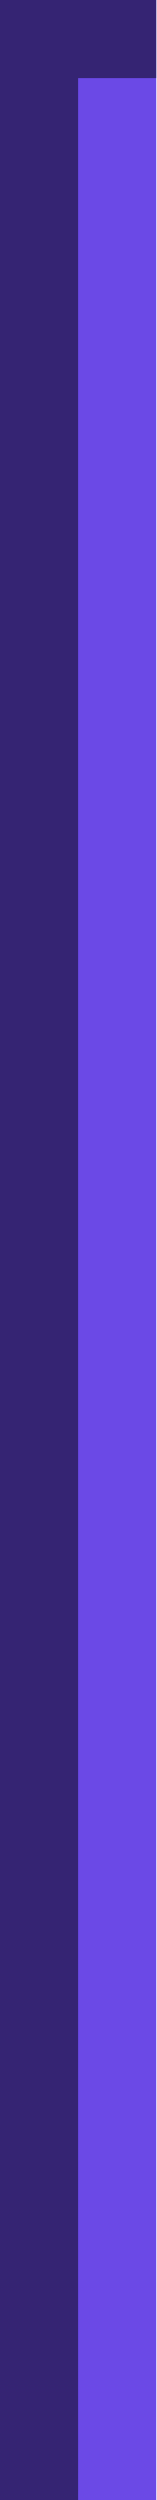
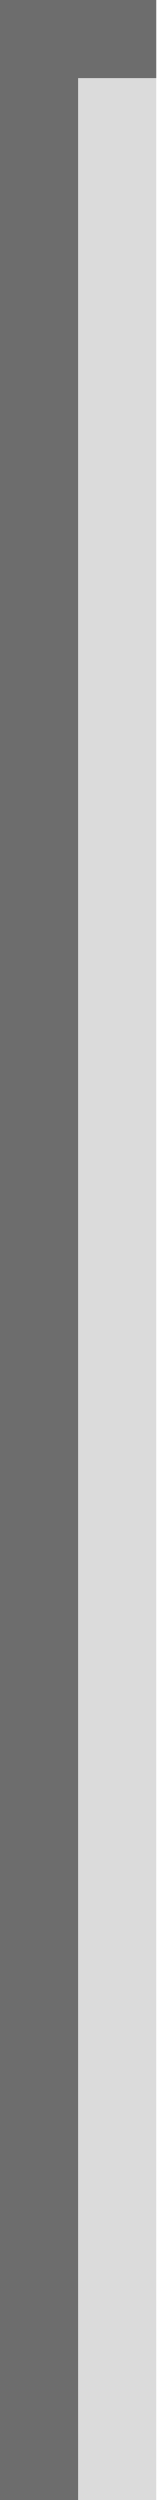
<svg xmlns="http://www.w3.org/2000/svg" id="svg6" version="1.1" viewBox="0 0 2 32" height="32" width="2">
  <defs id="defs10" />
-   <rect fill="#E0E0E0" style="fill:#6b49e6;fill-opacity:1" id="rect2" height="32" width="2" />
+   <rect fill="#E0E0E0" style="fill:#dbdbdb;fill-opacity:1" id="rect2" height="32" width="2" />
  <path id="rect4-6" style="opacity:0.5;fill:#000000;fill-opacity:1;stroke-width:1" d="M 2,1.5000001e-7 V 1 H 1 V 32 H 0 V 1 1.5e-7 h 1 z" />
</svg>
